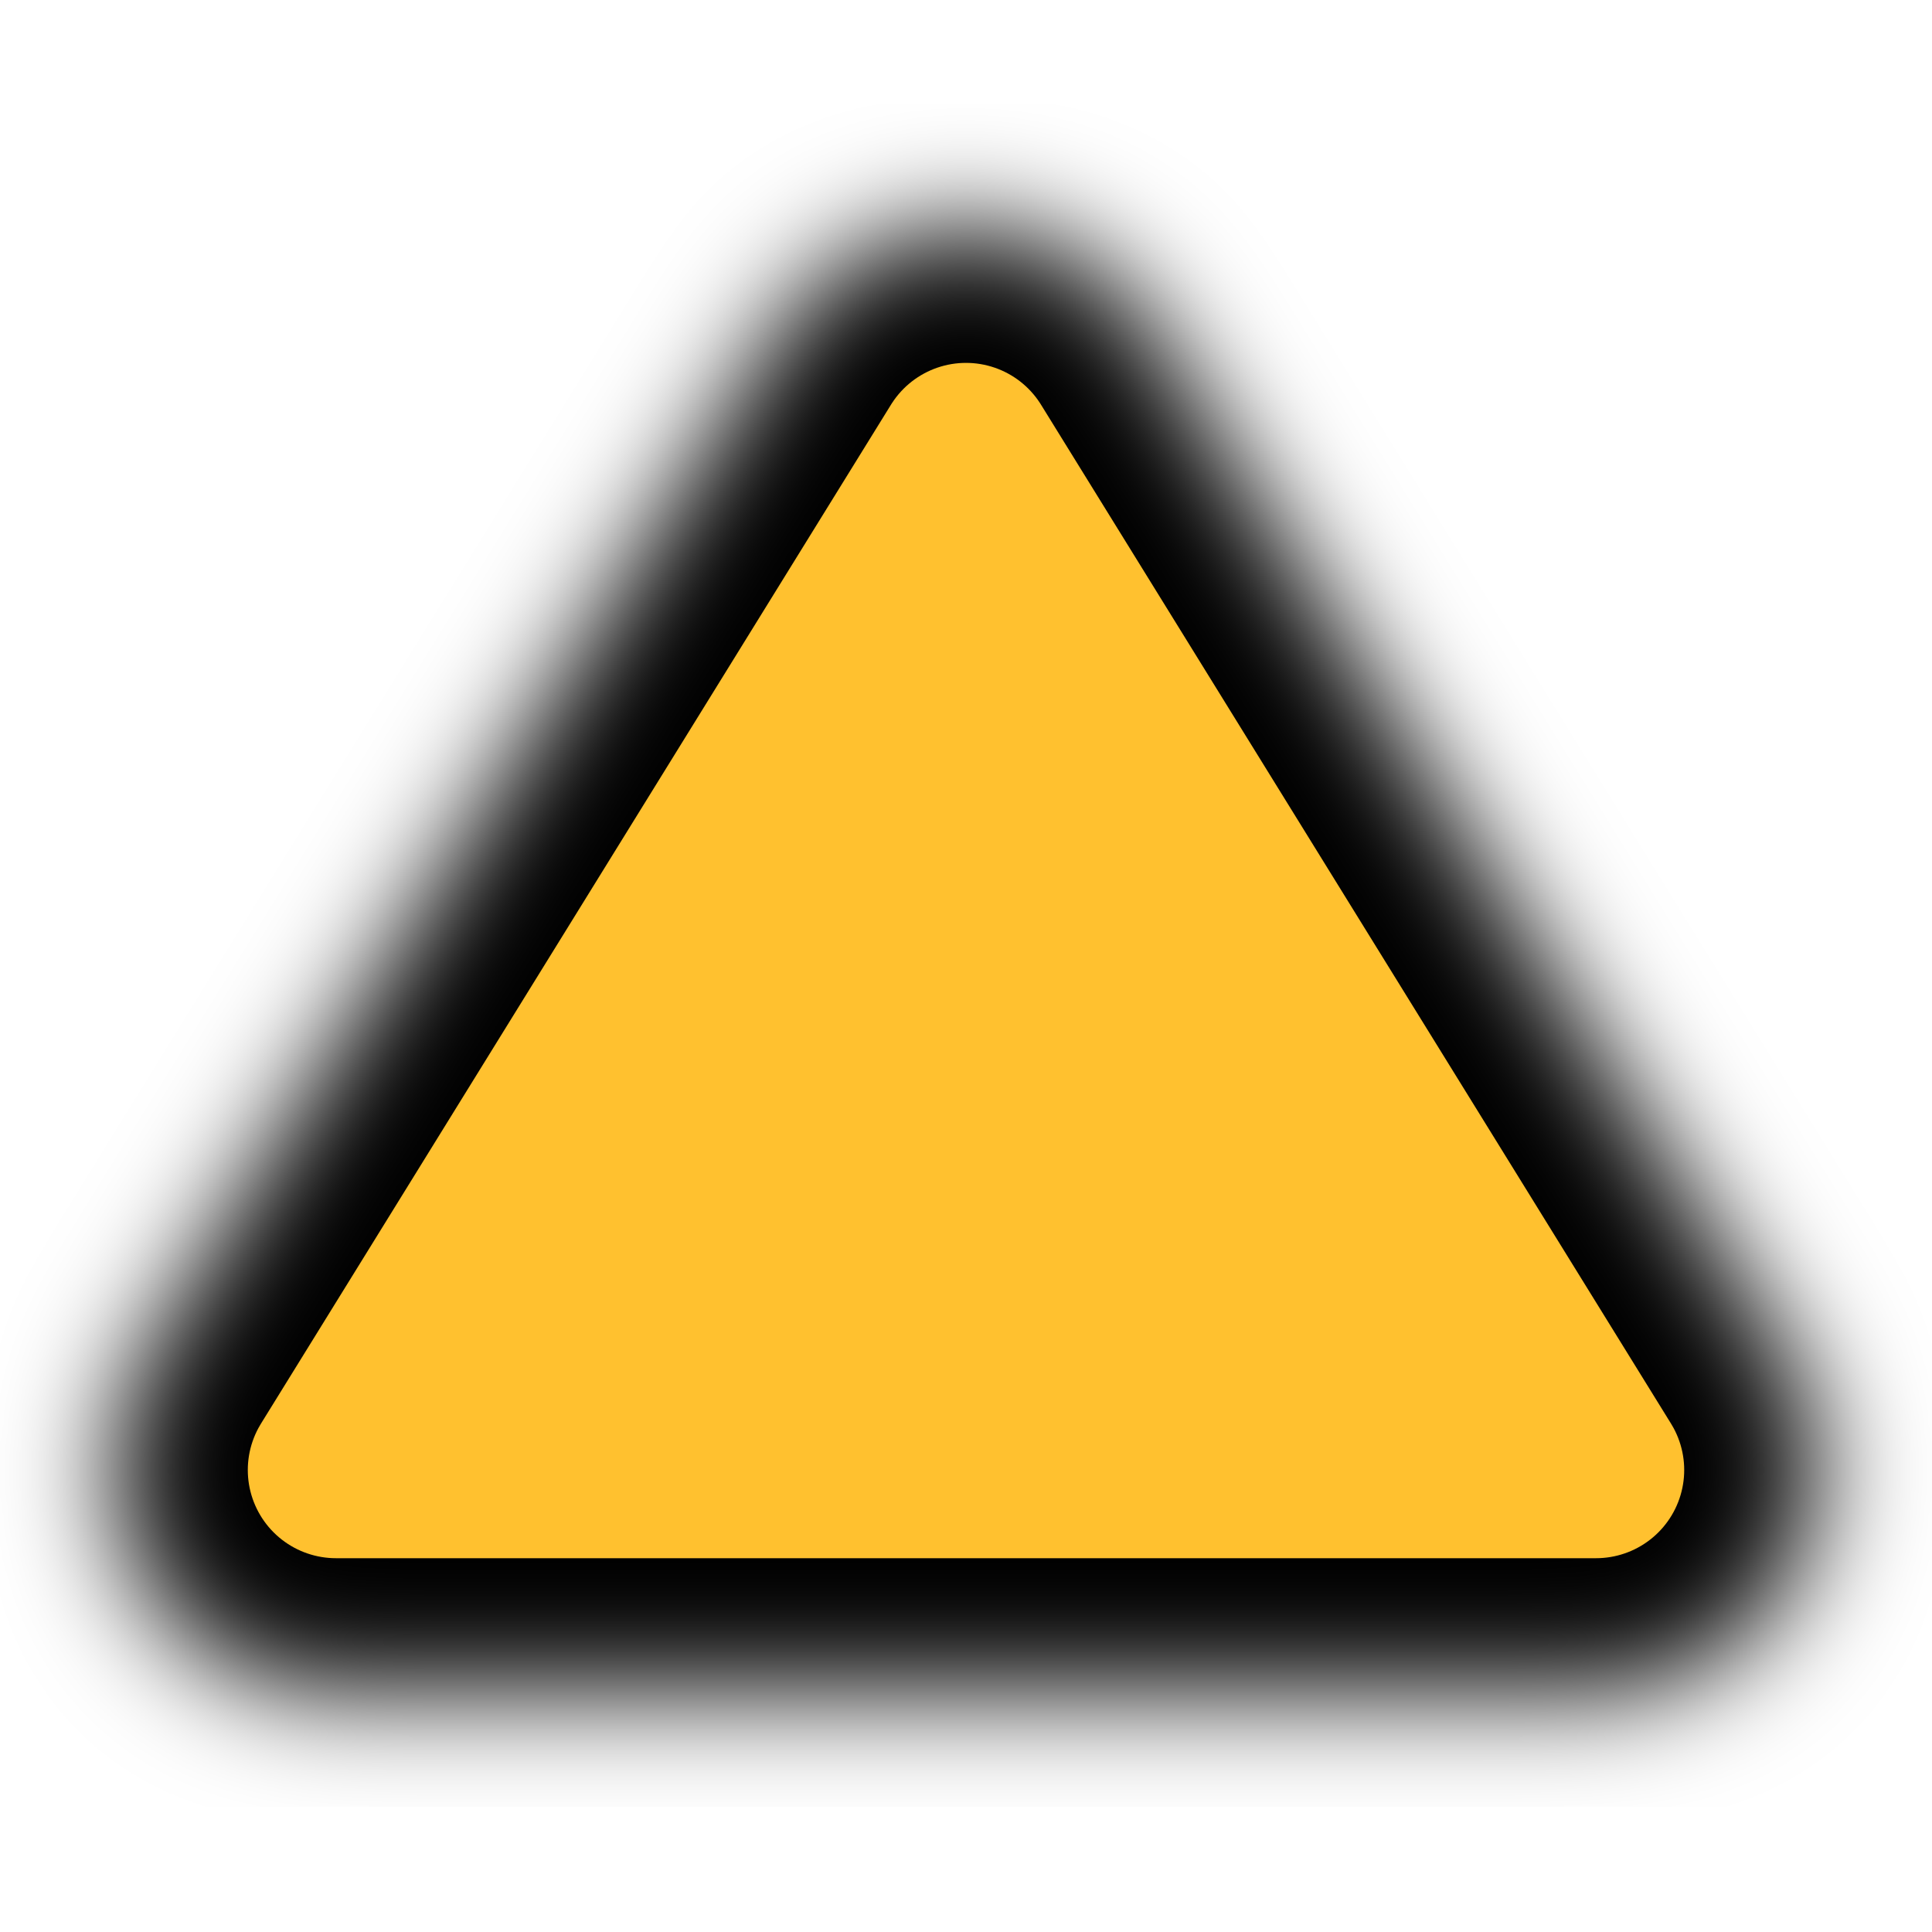
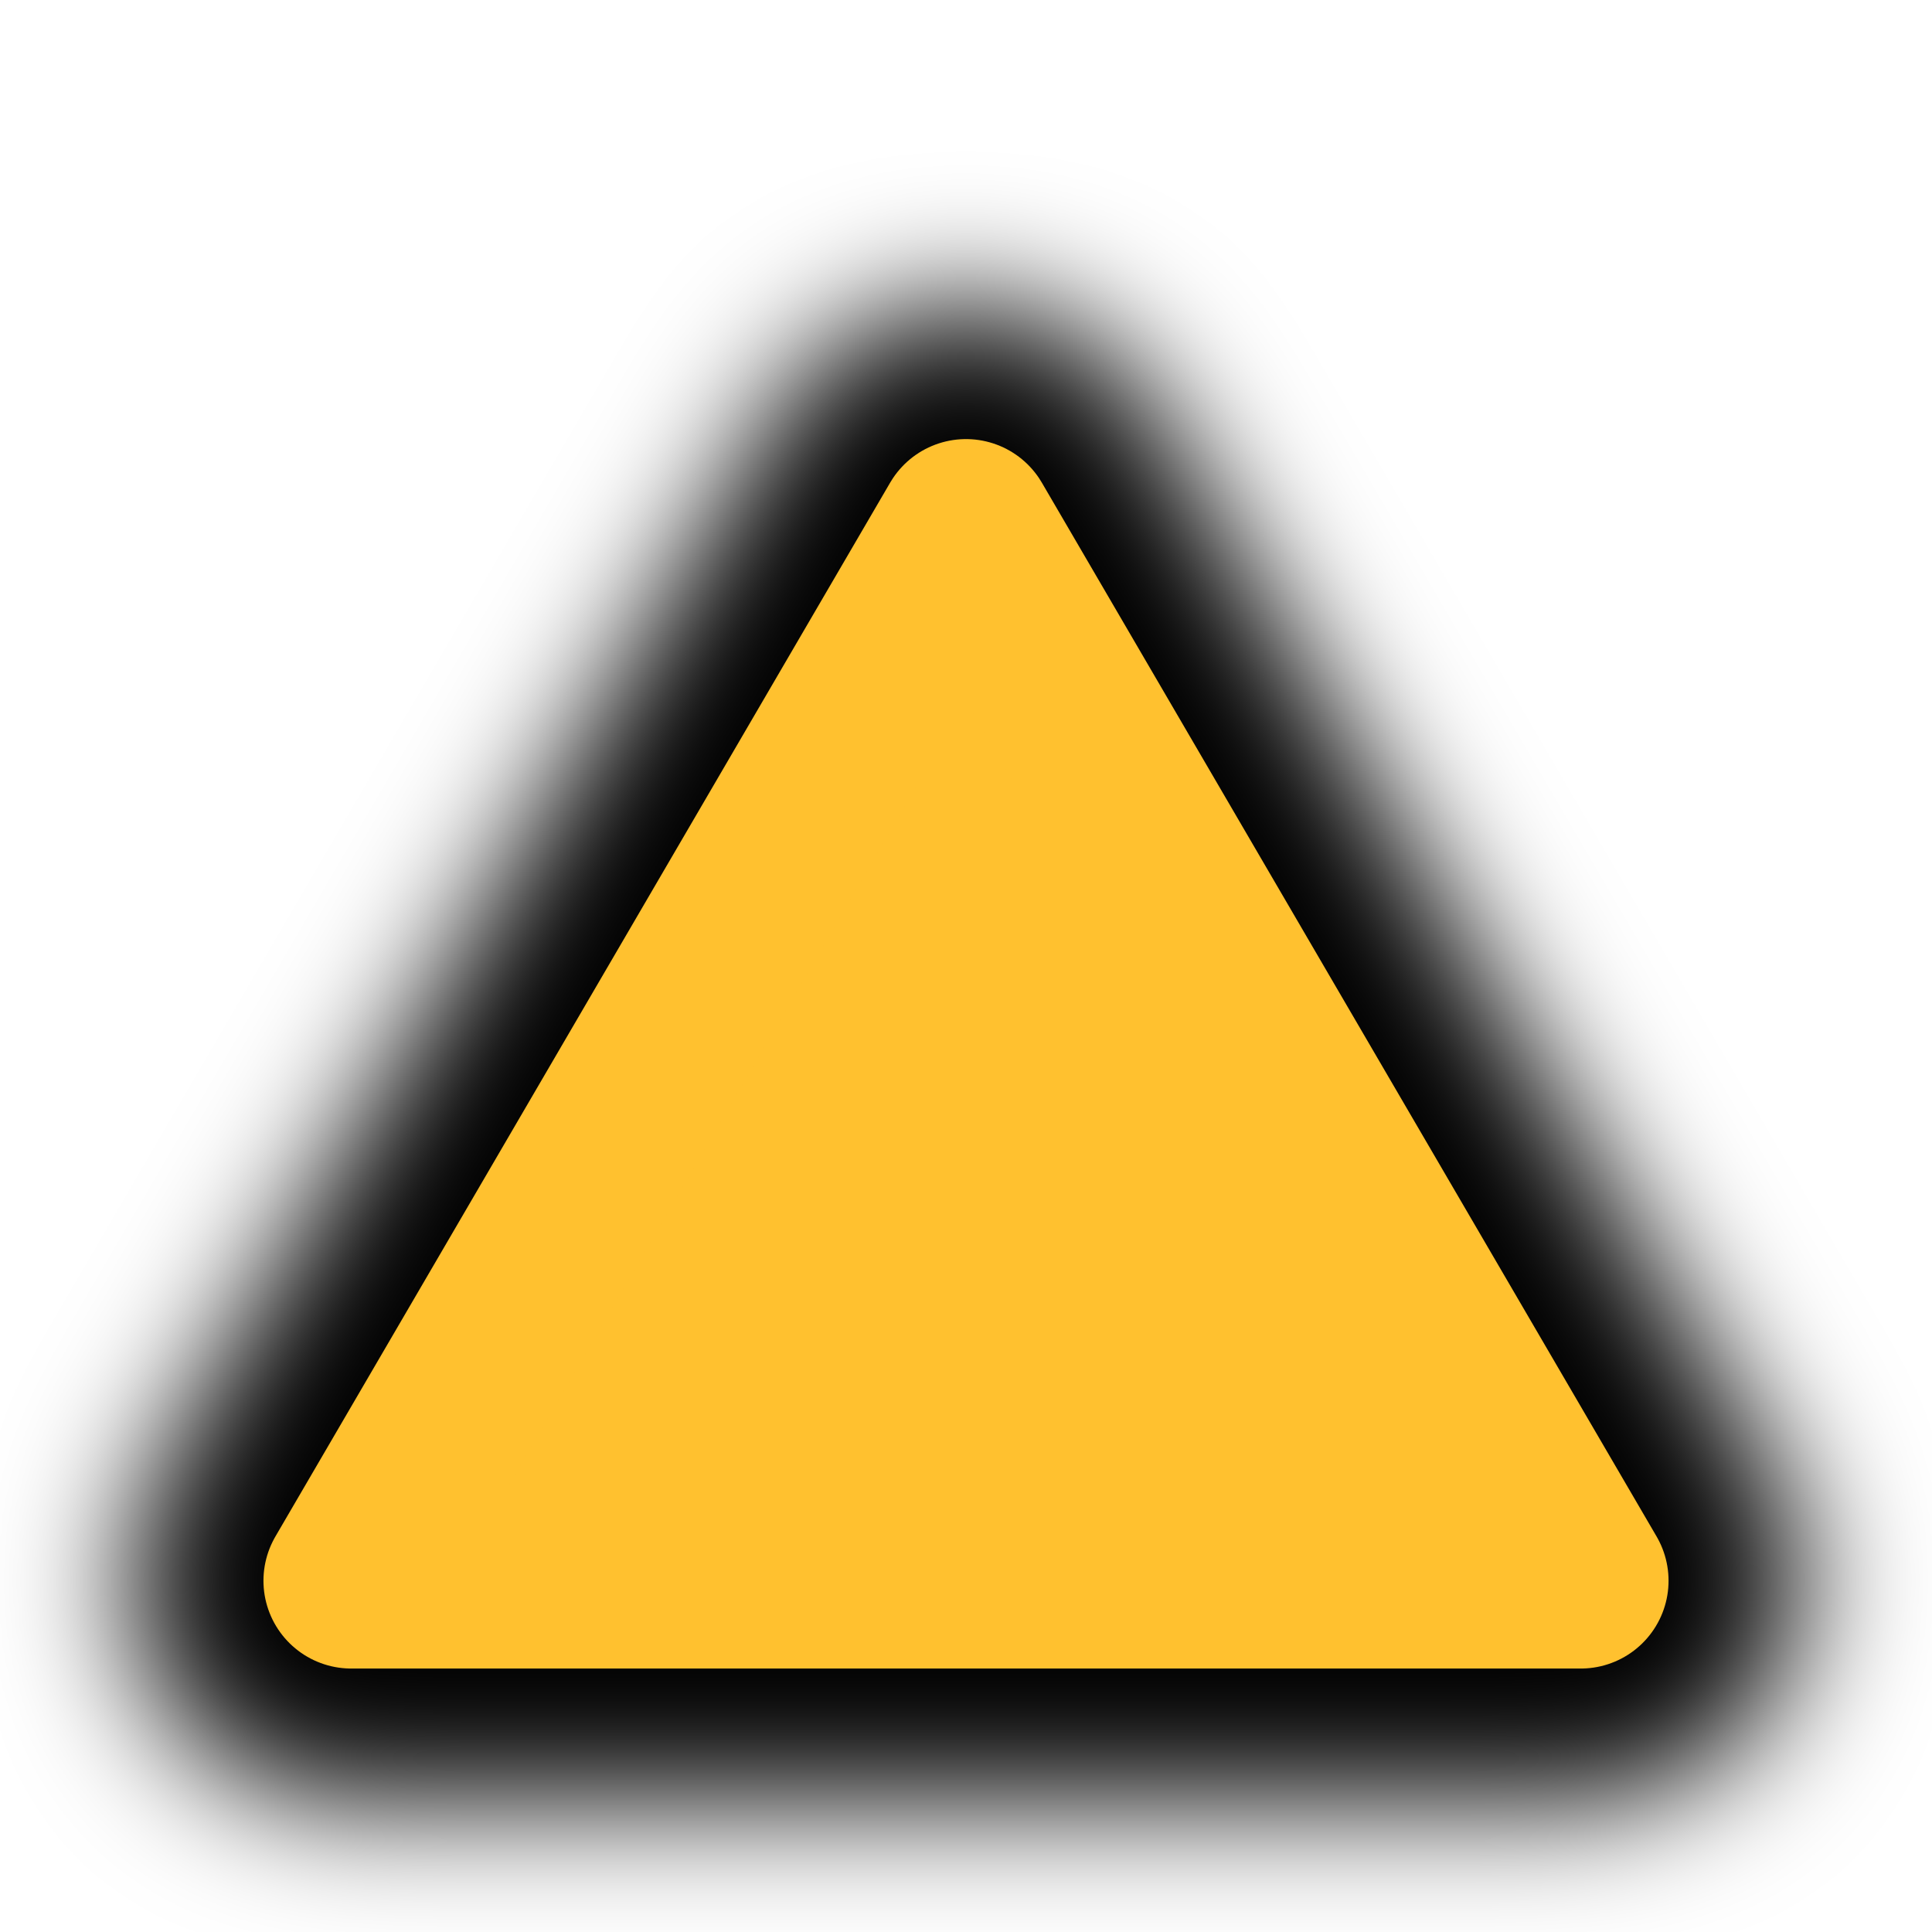
- <svg xmlns="http://www.w3.org/2000/svg" width="23" height="23">
+ <svg xmlns="http://www.w3.org/2000/svg" height="22" width="22">
  <defs>
-     <filter height="1.67" y="-.34" width="1.64" x="-.32" id="a" color-interpolation-filters="sRGB">
-       <feGaussianBlur stdDeviation=".69" />
+     <filter height="3" y="-1" width="3" x="-1" id="a" color-interpolation-filters="sRGB">
+       <feGaussianBlur stdDeviation=".77" />
    </filter>
  </defs>
-   <path d="M4 17.5l7.5-12.13L19 17.5z" stroke="#000" stroke-width="5.25" stroke-linecap="round" stroke-linejoin="round" filter="url(#a)" />
-   <path d="M4 17.5l7.5-12.13L19 17.5z" fill="#ffc12f" stroke="#ffc12f" stroke-width="2.1" stroke-linecap="round" stroke-linejoin="round" />
+   <path d="M11 6l7 12H4z" stroke="#000" stroke-width="5" stroke-linejoin="round" filter="url(#a)" />
+   <path d="M11 6l7 12H4z" fill="#ffc12f" stroke="#ffc12f" stroke-width="2" stroke-linejoin="round" />
</svg>
